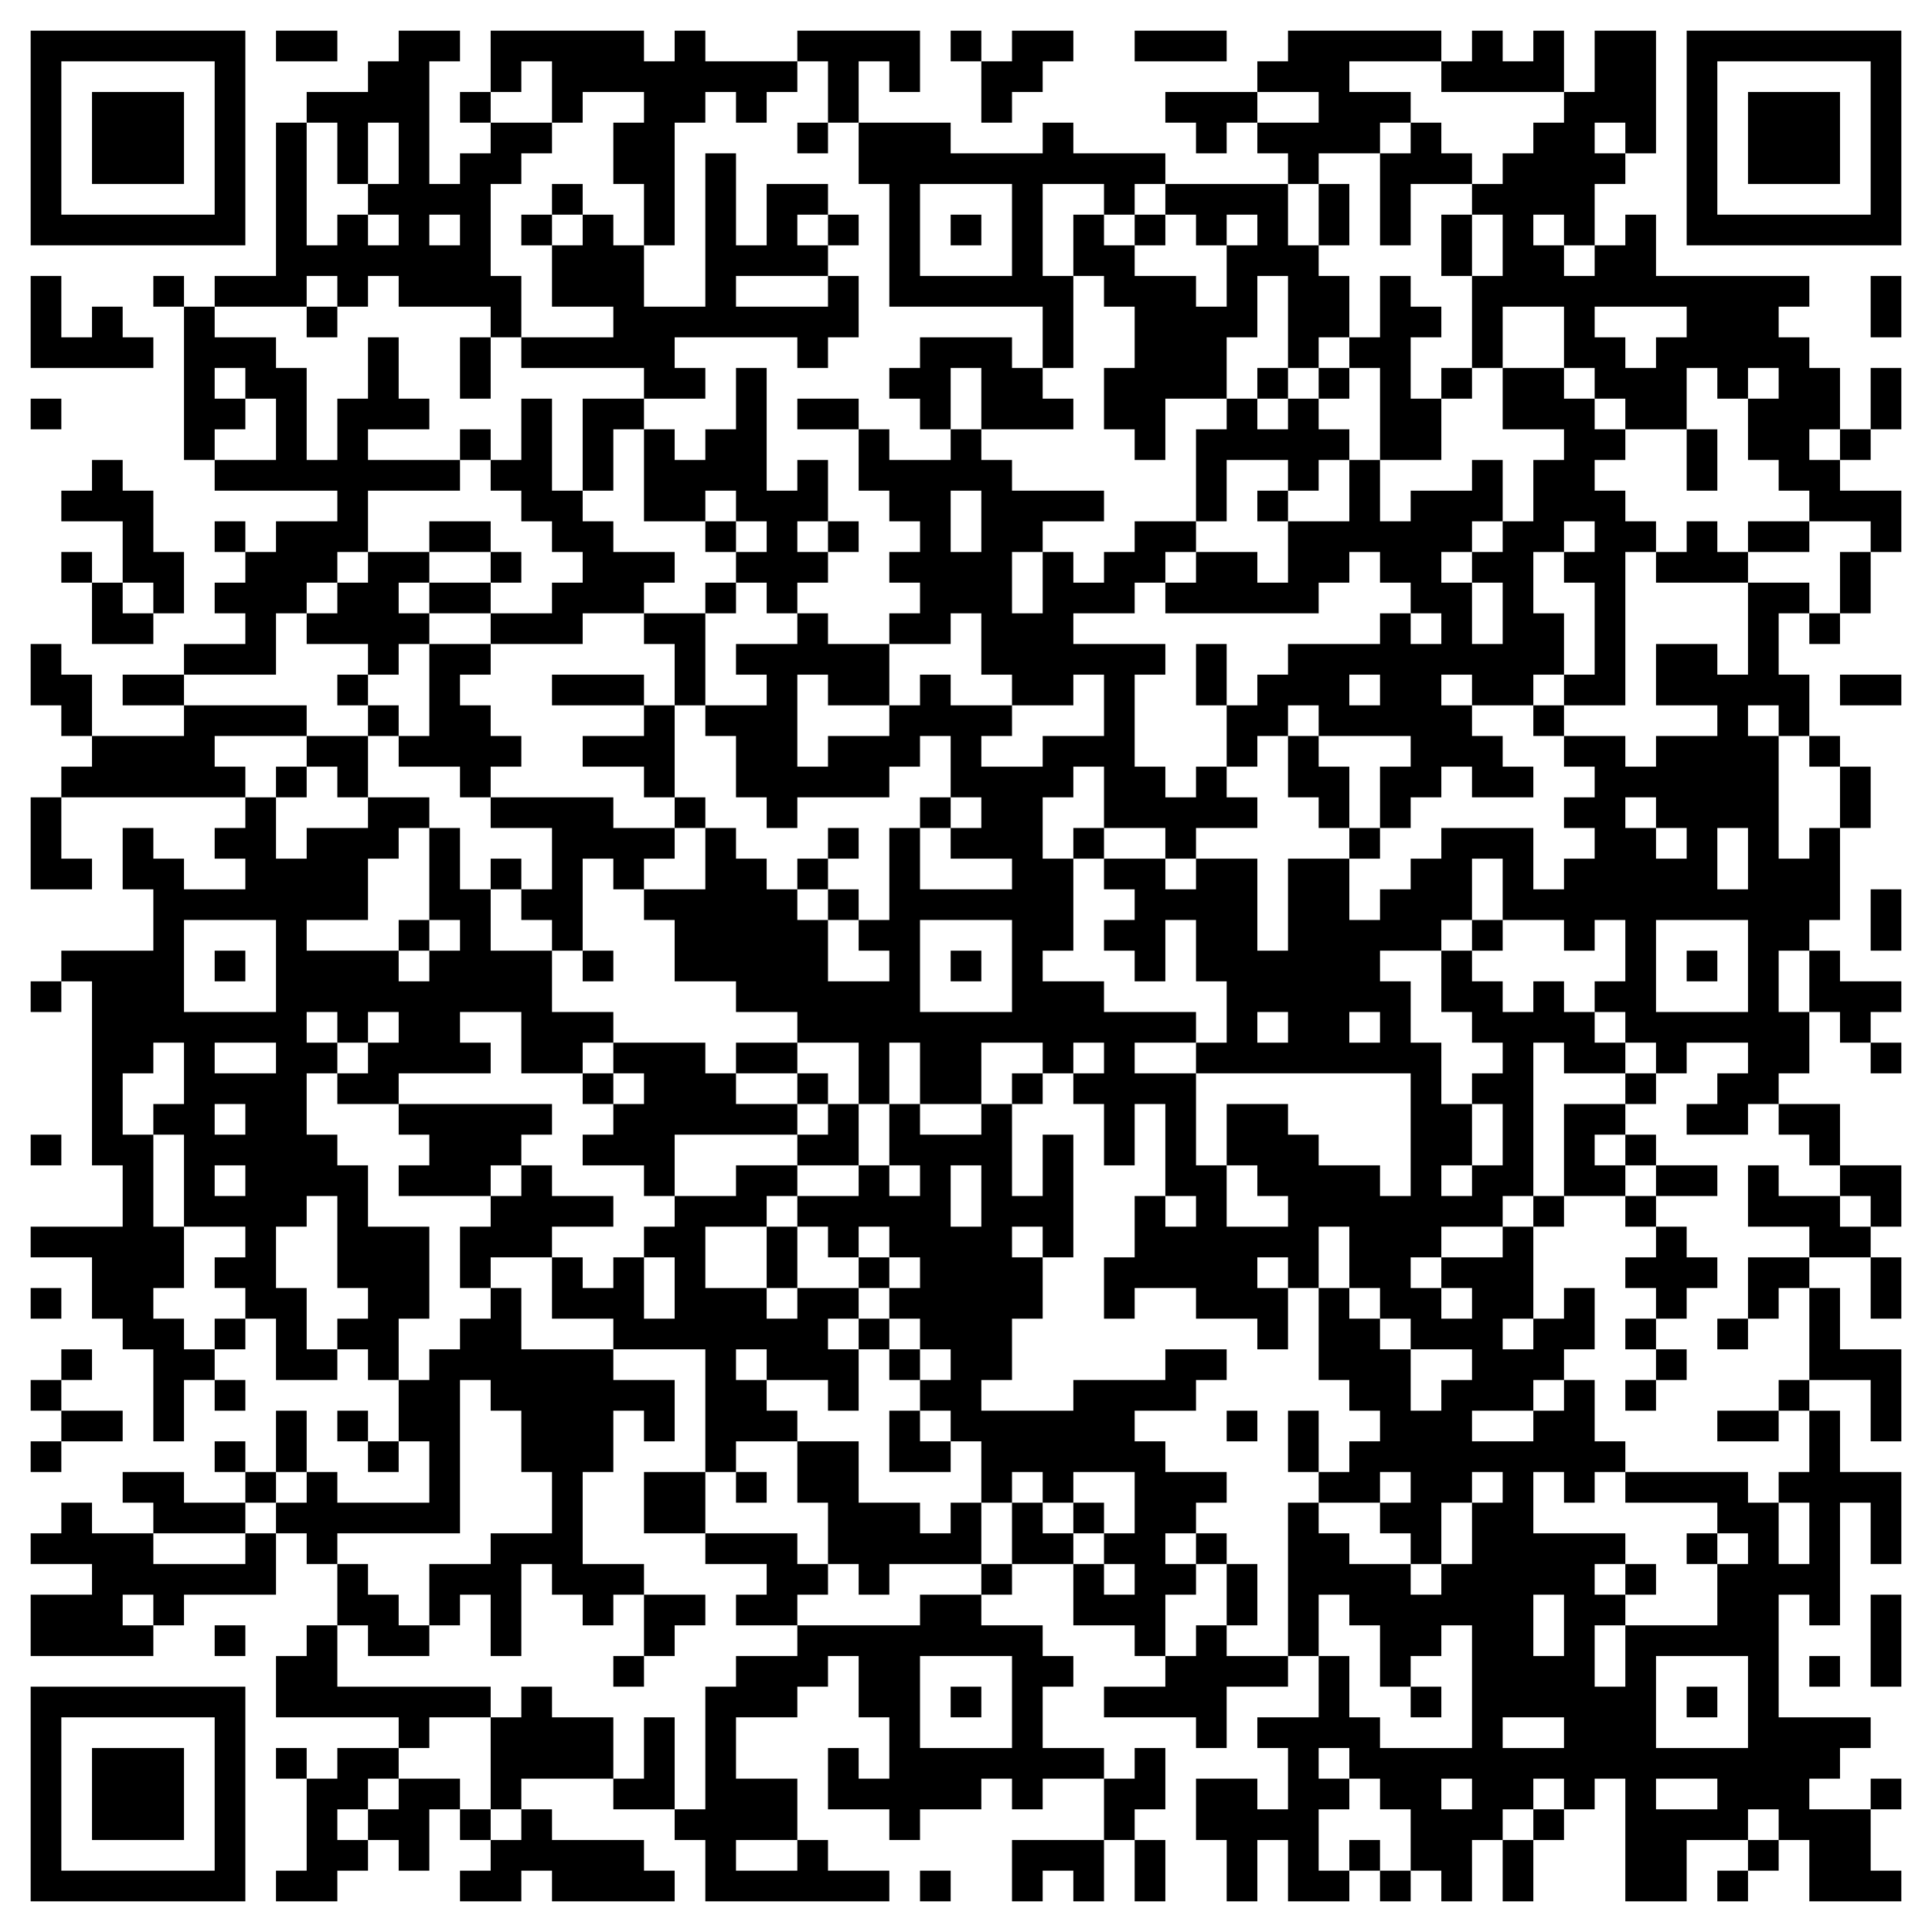
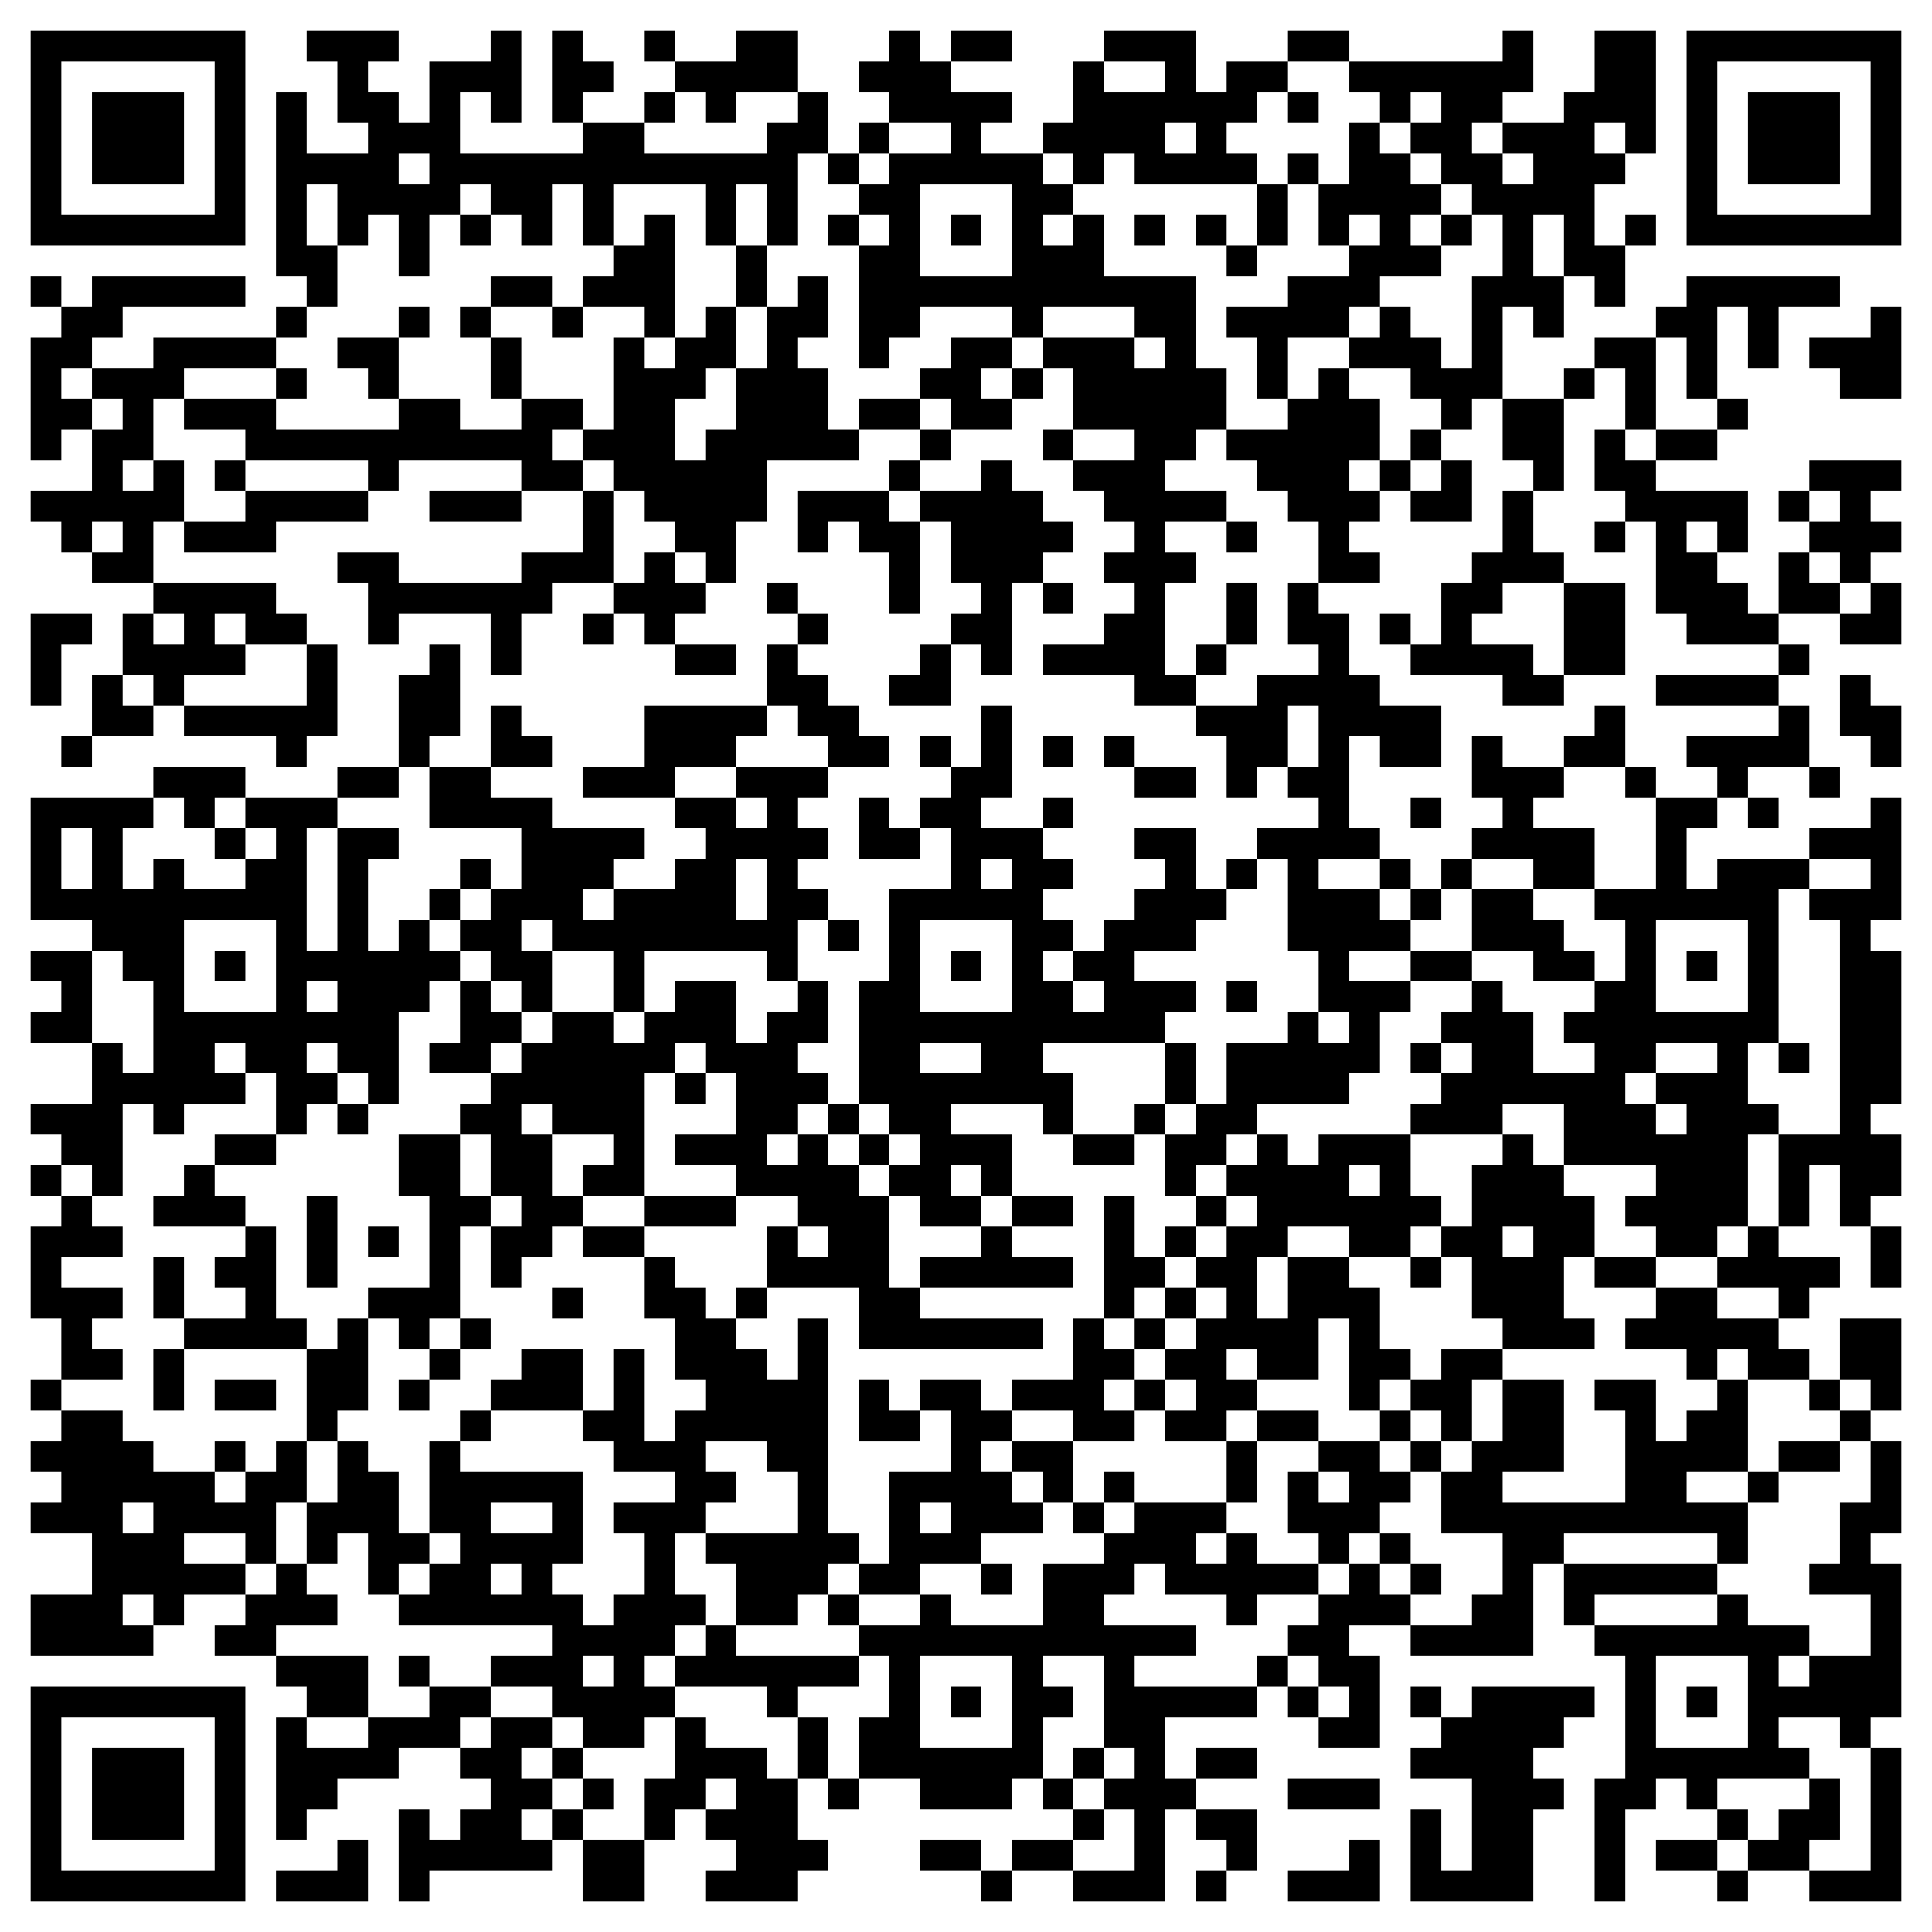
<svg xmlns="http://www.w3.org/2000/svg" viewBox="0 0 63 63">
-   <path d="M1 1h7v7h-7zM9 1h2v1h-2zM13 1h2v1h-1v4h1v-1h1v-1h2v1h-1v1h-1v3h1v2h-1v-1h-3v-1h-1v1h-1v-1h-1v1h-3v-1h2v-5h1v4h1v-1h1v1h1v-1h-1v-1h1v-2h-1v2h-1v-2h-1v-1h2v-1h1zM16 1h5v1h1v-1h1v1h3v1h-1v1h-1v-1h-1v1h-1v4h-1v-2h-1v-2h1v-1h-2v1h-1v-2h-1v1h-1zM26 1h4v2h-1v-1h-1v2h-1v-2h-1zM31 1h1v1h-1zM33 1h2v1h-1v1h-1v1h-1v-2h1zM37 1h3v1h-3zM42 1h5v1h-3v1h2v1h-1v1h-2v1h-1v-1h-1v-1h2v-1h-2v-1h1zM48 1h1v1h1v-1h1v2h-4v-1h1zM52 1h2v4h-1v-1h-1v1h1v1h-1v2h-1v-1h-1v1h1v1h1v-1h1v-1h1v2h5v1h-1v1h1v1h1v2h-1v1h1v1h2v2h-1v-1h-2v-1h-1v-1h-1v-2h1v-1h-1v1h-1v-1h-1v2h-2v-1h-1v-1h-1v-2h-2v2h-1v-3h1v-2h-1v-1h1v-1h1v-1h1v-1h1zM55 1h7v7h-7zM2 2v5h5v-5zM56 2v5h5v-5zM3 3h3v3h-3zM15 3h1v1h-1zM38 3h3v1h-1v1h-1v-1h-1zM57 3h3v3h-3zM26 4h1v1h-1zM28 4h3v1h3v-1h1v1h3v1h-1v1h-1v-1h-2v3h1v3h-1v-2h-5v-4h-1zM46 4h1v1h1v1h-2v2h-1v-3h1zM23 5h1v3h1v-2h2v1h-1v1h1v1h-3v1h3v-1h1v2h-1v1h-1v-1h-4v1h1v1h-2v-1h-4v-1h3v-1h-2v-2h1v-1h1v1h1v2h2zM18 6h1v1h-1zM30 6v3h3v-3zM38 6h4v2h1v1h1v2h-1v1h-1v-3h-1v2h-1v2h-2v2h-1v-1h-1v-2h1v-2h-1v-1h-1v-2h1v1h1v1h2v1h1v-2h1v-1h-1v1h-1v-1h-1zM43 6h1v2h-1zM14 7v1h1v-1zM17 7h1v1h-1zM27 7h1v1h-1zM31 7h1v1h-1zM37 7h1v1h-1zM47 7h1v2h-1zM1 9h1v2h1v-1h1v1h1v1h-4zM5 9h1v1h-1zM45 9h1v1h1v1h-1v2h1v2h-2v-3h-1v-1h1zM61 9h1v2h-1zM6 10h1v1h2v1h1v3h1v-2h1v-2h1v2h1v1h-2v1h3v1h-3v2h-1v1h-1v1h-1v2h-3v-1h2v-1h-1v-1h1v-1h1v-1h2v-1h-4v-1h2v-2h-1v-1h-1v1h1v1h-1v1h-1zM10 10h1v1h-1zM52 10v1h1v1h1v-1h1v-1zM15 11h1v2h-1zM30 11h3v1h1v1h1v1h-3v-2h-1v2h-1v-1h-1v-1h1zM24 12h1v4h1v-1h1v2h-1v1h1v1h-1v1h-1v-1h-1v-1h1v-1h-1v-1h-1v1h-2v-3h1v1h1v-1h1zM41 12h1v1h-1zM43 12h1v1h-1zM47 12h1v1h-1zM49 12h2v1h1v1h1v1h-1v1h1v1h1v1h-1v5h-2v-1h1v-3h-1v-1h1v-1h-1v1h-1v2h1v2h-1v1h-2v-1h-1v1h1v1h1v1h1v1h-2v-1h-1v1h-1v1h-1v-2h1v-1h-3v-1h-1v1h-1v1h-1v-2h1v-1h1v-1h3v-1h1v1h1v-1h-1v-1h-1v-1h-1v1h-1v1h-5v-1h1v-1h2v1h1v-2h2v-2h1v2h1v-1h2v-1h1v2h-1v1h-1v1h1v2h1v-2h-1v-1h1v-1h1v-2h1v-1h-2zM61 12h1v2h-1zM1 13h1v1h-1zM17 13h1v3h1v1h1v1h2v1h-1v1h-2v1h-3v-1h2v-1h1v-1h-1v-1h-1v-1h-1v-1h1zM19 13h2v1h-1v2h-1zM26 13h2v1h-2zM40 13h1v1h1v-1h1v1h1v1h-1v1h-1v-1h-2v2h-1v-3h1zM15 14h1v1h-1zM28 14h1v1h2v-1h1v1h1v1h3v1h-2v1h-1v2h1v-2h1v1h1v-1h1v-1h2v1h-1v1h-1v1h-2v1h3v1h-1v3h1v1h1v-1h1v1h1v1h-2v1h-1v-1h-2v-2h-1v1h-1v2h1v3h-1v1h2v1h3v1h-2v1h2v3h1v2h2v-1h-1v-1h-1v-2h2v1h1v1h2v1h1v-4h-7v-1h1v-2h-1v-2h-1v2h-1v-1h-1v-1h1v-1h-1v-1h2v1h1v-1h2v3h1v-3h2v2h1v-1h1v-1h1v-1h3v2h1v-1h1v-1h-1v-1h1v-1h-1v-1h2v1h1v-1h2v-1h-2v-2h2v1h1v-3h2v1h-1v2h1v2h-1v-1h-1v1h1v4h1v-1h1v3h-1v1h-1v2h1v2h-1v1h-1v1h-2v-1h1v-1h1v-1h-2v1h-1v-1h-1v-1h-1v-1h1v-2h-1v1h-1v-1h-2v-2h-1v2h-1v1h-2v1h1v2h1v2h1v2h-1v1h1v-1h1v-2h-1v-1h1v-1h-1v-1h-1v-2h1v1h1v1h1v-1h1v1h1v1h1v1h-2v-1h-1v5h-1v1h-2v1h-1v1h1v1h1v-1h-1v-1h2v-1h1v3h-1v1h1v-1h1v-1h1v2h-1v1h-1v1h-2v1h2v-1h1v-1h1v2h1v1h-1v1h-1v-1h-1v2h3v1h-1v1h1v1h-1v2h1v-2h3v-2h1v-1h-1v-1h-3v-1h4v1h1v2h1v-2h-1v-1h1v-2h1v2h2v3h-1v-2h-1v4h-1v-1h-1v4h3v1h-1v1h-1v1h2v2h1v1h-3v-2h-1v-1h-1v1h-2v2h-2v-4h-1v1h-1v-1h-1v1h-1v1h-1v2h-1v-1h-1v-2h-1v-1h-1v-1h-1v1h1v1h-1v2h1v1h-2v-2h-1v2h-1v-2h-1v-2h2v1h1v-2h-1v-1h2v-2h1v2h1v1h3v-4h-1v1h-1v1h-1v-2h-1v-1h-1v2h-1v-5h1v1h1v1h2v1h1v-1h1v-2h1v-1h-1v1h-1v2h-1v-1h-1v-1h1v-1h-1v1h-2v-1h1v-1h1v-1h-1v-1h-1v-3h1v1h1v1h1v2h1v-1h1v-1h-2v-1h-1v-1h-1v-2h-1v2h-1v-1h-1v1h1v2h-1v-1h-2v-1h-2v1h-1v-2h1v-2h1v1h1v-1h-1v-3h-1v2h-1v-2h-1v-1h1v-1h-1v1h-1v-1h-2v2h-2v-2h-1v2h-1v-2h-2v-1h-2v-1h-2v-2h-1v-1h2v-2h1v1h1v1h1v1h1v2h2v-1h-1v-1h1v-3h1v2h3v-1h-2v-1h1v-1h-1v-2h-1v1h-1v1h-3v1h-1v-1h-1v-2h-1v-1h2v-1h-1v-1h2v-1h1v1h2v2h-2v-1h-1v3h1v-1h2v-1h1v-1h1v1h2v1h-1v1h2v-1h2v-2h-1v1h-2v-1h-1v-2h-1v1h-2v-1h1v-1h-1v-1h1v-1h-1v-1h-1zM55 14h1v2h-1zM60 14h1v1h-1zM3 15h1v1h1v2h1v2h-1v-1h-1v-2h-2v-1h1zM31 16v2h1v-2zM41 16h1v1h-1zM7 17h1v1h-1zM14 17h2v1h-2zM23 17h1v1h-1zM27 17h1v1h-1zM55 17h1v1h1v1h-3v-1h1zM57 17h2v1h-2zM2 18h1v1h-1zM12 18h2v1h-1v1h1v1h-1v1h-1v-1h-2v-1h1v-1h1zM16 18h1v1h-1zM60 18h1v2h-1zM3 19h1v1h1v1h-2zM14 19h2v1h-2zM23 19h1v1h-1zM21 20h2v3h-1v-2h-1zM59 20h1v1h-1zM1 21h1v1h1v2h-1v-1h-1zM14 21h2v1h-1v1h1v1h1v1h-1v1h-1v-1h-2v-1h1zM39 21h1v2h-1zM4 22h2v1h-2zM11 22h1v1h-1zM18 22h3v1h-3zM44 22v1h1v-1zM60 22h2v1h-2zM6 23h4v1h-3v1h1v1h-6v-1h1v-1h3zM12 23h1v1h-1zM21 23h1v3h-1v-1h-2v-1h2zM50 23h1v1h-1zM10 24h2v2h-1v-1h-1zM42 24h1v1h1v2h-1v-1h-1zM59 24h1v1h-1zM9 25h1v1h-1zM60 25h1v2h-1zM1 26h1v2h1v1h-2zM8 26h1v2h1v-1h2v-1h2v1h-1v1h-1v2h-2v1h3v1h1v-1h1v-1h-1v-3h1v2h1v2h2v2h2v1h-1v1h-2v-2h-2v1h1v1h-3v1h-2v-1h1v-1h1v-1h-1v1h-1v-1h-1v1h1v1h-1v2h1v1h1v2h2v3h-1v2h-1v-1h-1v-1h1v-1h-1v-3h-1v1h-1v2h1v2h1v1h-2v-2h-1v-1h-1v-1h1v-1h-2v-3h-1v-1h1v-2h-1v1h-1v2h1v3h1v2h-1v1h1v1h1v1h-1v2h-1v-3h-1v-1h-1v-2h-2v-1h3v-2h-1v-6h-1v-1h3v-2h-1v-2h1v1h1v1h2v-1h-1v-1h1zM16 26h4v1h2v1h-1v1h-1v-1h-1v3h-1v-1h-1v-1h1v-2h-2zM22 26h1v1h-1zM30 26h1v1h-1zM53 26v1h1v1h1v-1h-1v-1zM27 27h1v1h-1zM35 27h1v1h-1zM44 27h1v1h-1zM56 27v2h1v-2zM16 28h1v1h-1zM26 28h1v1h-1zM27 29h1v1h-1zM61 29h1v2h-1zM6 30v3h3v-3zM13 30h1v1h-1zM30 30v3h3v-3zM48 30h1v1h-1zM54 30v3h3v-3zM7 31h1v1h-1zM19 31h1v1h-1zM31 31h1v1h-1zM55 31h1v1h-1zM59 31h1v1h2v1h-1v1h-1v-1h-1zM1 32h1v1h-1zM41 33v1h1v-1zM44 33v1h1v-1zM7 34v1h2v-1zM20 34h3v1h1v1h2v1h-4v2h-1v-1h-2v-1h1v-1h1v-1h-1zM24 34h2v1h-2zM61 34h1v1h-1zM19 35h1v1h-1zM26 35h1v1h-1zM33 35h1v1h-1zM53 35h1v1h-1zM7 36v1h1v-1zM13 36h5v1h-1v1h-1v1h-3v-1h1v-1h-1zM27 36h1v2h-2v-1h1zM29 36h1v1h2v-1h1v3h1v-2h1v4h-1v-1h-1v1h1v2h-1v2h-1v1h3v-1h3v-1h2v1h-1v1h-2v1h1v1h2v1h-1v1h-1v1h1v1h-1v2h-1v-1h-2v-2h1v1h1v-1h-1v-1h1v-2h-2v1h-1v-1h-1v1h-1v-2h-1v-1h-1v-1h1v-1h-1v-1h-1v-1h1v-1h-1v-1h-1v1h-1v-1h-1v-1h2v-1h1v1h1v-1h-1zM51 36h2v1h-1v1h1v1h-2zM58 36h2v2h-1v-1h-1zM1 37h1v1h-1zM53 37h1v1h-1zM7 38v1h1v-1zM17 38h1v1h2v1h-2v1h-2v1h-1v-2h1v-1h1zM24 38h2v1h-1v1h-2v2h2v1h1v-1h2v1h-1v1h1v2h-1v-1h-2v-1h-1v1h1v1h1v1h-2v1h-1v-4h-3v-1h-2v-2h1v1h1v-1h1v2h1v-2h-1v-1h1v-1h2zM31 38v2h1v-2zM54 38h2v1h-2zM57 38h1v1h2v1h1v1h-2v-1h-2zM60 38h2v2h-1v-1h-1zM50 39h1v1h-1zM53 39h1v1h-1zM25 40h1v2h-1zM54 40h1v1h1v1h-1v1h-1v-1h-1v-1h1zM28 41h1v1h-1zM57 41h2v1h-1v1h-1zM61 41h1v2h-1zM1 42h1v1h-1zM16 42h1v2h3v1h2v2h-1v-1h-1v2h-1v3h2v1h-1v1h-1v-1h-1v-1h-1v3h-1v-2h-1v1h-1v-2h2v-1h2v-2h-1v-2h-1v-1h-1v5h-4v1h-1v-1h-1v-1h1v-1h1v1h3v-2h-1v-2h1v-1h1v-1h1zM59 42h1v2h2v3h-1v-2h-2zM7 43h1v1h-1zM28 43h1v1h-1zM53 43h1v1h-1zM56 43h1v1h-1zM2 44h1v1h-1zM29 44h1v1h-1zM54 44h1v1h-1zM1 45h1v1h-1zM7 45h1v1h-1zM53 45h1v1h-1zM58 45h1v1h-1zM2 46h2v1h-2zM9 46h1v2h-1zM11 46h1v1h-1zM29 46h1v1h1v1h-2zM40 46h1v1h-1zM42 46h1v2h-1zM56 46h2v1h-2zM1 47h1v1h-1zM7 47h1v1h-1zM12 47h1v1h-1zM26 47h2v2h2v1h1v-1h1v2h-3v1h-1v-1h-1v-2h-1zM4 48h2v1h2v1h-3v-1h-1zM8 48h1v1h-1zM21 48h2v2h-2zM24 48h1v1h-1zM2 49h1v1h2v1h3v-1h1v2h-3v1h-1v-1h-1v1h1v1h-4v-2h2v-1h-2v-1h1zM33 49h1v1h1v1h-2zM35 49h1v1h-1zM23 50h3v1h1v1h-1v1h-2v-1h1v-1h-2zM39 50h1v1h-1zM55 50h1v1h-1zM11 51h1v1h1v1h1v1h-2v-1h-1zM32 51h1v1h-1zM40 51h1v2h-1zM53 51h1v1h-1zM21 52h2v1h-1v1h-1zM30 52h2v1h2v1h1v1h-1v2h2v1h-2v1h-1v-1h-1v1h-2v1h-1v-1h-2v-2h1v1h1v-2h-1v-2h-1v1h-1v1h-2v2h2v2h-2v1h2v-1h1v1h2v1h-6v-2h-1v-1h1v-4h1v-1h2v-1h4zM50 52v2h1v-2zM61 52h1v3h-1zM7 53h1v1h-1zM10 53h1v2h5v1h-2v1h-1v-1h-4v-2h1zM39 53h1v1h2v1h-2v2h-1v-1h-3v-1h2v-1h1zM20 54h1v1h-1zM30 54v3h3v-3zM54 54v3h3v-3zM59 54h1v1h-1zM1 55h7v7h-7zM17 55h1v1h2v2h-3v1h-1v-3h1zM31 55h1v1h-1zM46 55h1v1h-1zM55 55h1v1h-1zM2 56v5h5v-5zM21 56h1v3h-2v-1h1zM49 56v1h2v-1zM3 57h3v3h-3zM9 57h1v1h-1zM11 57h2v1h-1v1h-1v1h1v1h-1v1h-2v-1h1v-3h1zM37 57h1v2h-1v1h-1v-2h1zM13 58h2v1h-1v2h-1v-1h-1v-1h1zM47 58v1h1v-1zM54 58v1h2v-1zM61 58h1v1h-1zM15 59h1v1h-1zM17 59h1v1h3v1h1v1h-4v-1h-1v1h-2v-1h1v-1h1zM50 59h1v1h-1zM33 60h3v2h-1v-1h-1v1h-1zM37 60h1v2h-1zM44 60h1v1h-1zM49 60h1v2h-1zM57 60h1v1h-1zM30 61h1v1h-1zM45 61h1v1h-1zM56 61h1v1h-1z" />
+   <path d="M1 1h7v7h-7zM10 1h3v1h-1v1h1v1h1v-2h2v-1h1v3h-1v-1h-1v2h4v-1h2v1h4v-1h1v-1h1v2h-1v3h-1v-2h-1v2h-1v-2h-3v2h-1v-2h-1v2h-1v-1h-1v-1h-1v1h-1v2h-1v-2h-1v1h-1v-2h-1v2h1v2h-1v-1h-1v-6h1v2h2v-1h-1v-2h-1zM18 1h1v1h1v1h-1v1h-1zM21 1h1v1h-1zM24 1h2v2h-2v1h-1v-1h-1v-1h2zM29 1h1v1h1v1h2v1h-1v1h2v1h1v1h-1v1h1v-1h1v2h3v3h1v2h-1v1h-1v1h2v1h-2v1h1v1h-1v3h1v1h-2v-1h-3v-1h2v-1h1v-1h-1v-1h1v-1h-1v-1h-1v-1h2v-1h-2v-2h-1v-1h3v1h1v-1h-1v-1h-3v1h-1v-1h-3v1h-1v1h-1v-4h1v-1h-1v-1h1v-1h2v-1h-2v-1h-1v-1h1zM31 1h2v1h-2zM36 1h3v2h1v-1h2v1h-1v1h-1v1h1v1h-4v-1h-1v1h-1v-1h-1v-1h1v-2h1v1h2v-1h-2zM42 1h2v1h-2zM49 1h1v2h-1v1h-1v1h1v1h1v-1h-1v-1h2v-1h1v-2h2v4h-1v-1h-1v1h1v1h-1v2h1v2h-1v-1h-1v-2h-1v2h1v2h-1v-1h-1v3h-1v1h-1v-1h-1v-1h-2v-1h1v-1h1v1h1v1h1v-3h1v-2h-1v-1h-1v-1h-1v-1h1v-1h-1v1h-1v-1h-1v-1h5zM55 1h7v7h-7zM2 2v5h5v-5zM56 2v5h5v-5zM3 3h3v3h-3zM21 3h1v1h-1zM42 3h1v1h-1zM57 3h3v3h-3zM28 4h1v1h-1zM38 4v1h1v-1zM44 4h1v1h1v1h1v1h-1v1h1v1h-2v1h-1v1h-2v2h-1v-2h-1v-1h2v-1h2v-1h1v-1h-1v1h-1v-2h1zM13 5v1h1v-1zM27 5h1v1h-1zM42 5h1v1h-1zM30 6v3h3v-3zM41 6h1v2h-1zM15 7h1v1h-1zM21 7h1v4h-1v-1h-2v-1h1v-1h1zM27 7h1v1h-1zM31 7h1v1h-1zM37 7h1v1h-1zM39 7h1v1h-1zM47 7h1v1h-1zM53 7h1v1h-1zM24 8h1v2h-1zM40 8h1v1h-1zM1 9h1v1h-1zM3 9h5v1h-4v1h-1v1h-1v1h1v1h-1v1h-1v-4h1v-1h1zM16 9h2v1h-2zM26 9h1v2h-1v1h1v2h1v1h-3v2h-1v2h-1v-1h-1v-1h-1v-1h-1v-1h-1v-1h1v-3h1v1h1v-1h1v-1h1v2h-1v1h-1v2h1v-1h1v-2h1v-2h1zM55 9h5v1h-2v2h-1v-2h-1v3h-1v-2h-1v-1h1zM9 10h1v1h-1zM13 10h1v1h-1zM15 10h1v1h-1zM18 10h1v1h-1zM61 10h1v3h-2v-1h-1v-1h2zM5 11h4v1h-3v1h-1v2h-1v1h1v-1h1v2h-1v2h-2v-1h1v-1h-1v1h-1v-1h-1v-1h2v-2h1v-1h-1v-1h2zM11 11h2v2h-1v-1h-1zM16 11h1v2h-1zM31 11h2v1h-1v1h1v1h-2v-1h-1v-1h1zM52 11h2v3h-1v-2h-1zM9 12h1v1h-1zM33 12h1v1h-1zM43 12h1v1h1v2h-1v1h1v1h-1v1h1v1h-2v-2h-1v-1h-1v-1h-1v-1h2v-1h1zM51 12h1v1h-1zM6 13h3v1h4v-1h2v1h2v-1h2v1h-1v1h1v1h-2v-1h-4v1h-1v-1h-4v-1h-2zM28 13h2v1h-2zM49 13h2v3h-1v-1h-1zM56 13h1v1h-1zM30 14h1v1h-1zM34 14h1v1h-1zM46 14h1v1h-1zM52 14h1v1h1v1h3v2h-1v-1h-1v1h1v1h1v1h1v1h-3v-1h-1v-3h-1v-1h-1zM54 14h2v1h-2zM7 15h1v1h-1zM29 15h1v1h-1zM32 15h1v1h1v1h1v1h-1v1h-1v3h-1v-1h-1v-1h1v-1h-1v-2h-1v-1h2zM45 15h1v1h-1zM47 15h1v2h-2v-1h1zM59 15h3v1h-1v1h1v1h-1v1h-1v-1h-1v-1h1v-1h-1zM8 16h4v1h-3v1h-3v-1h2zM14 16h3v1h-3zM19 16h1v3h-2v1h-1v2h-1v-2h-3v1h-1v-2h-1v-1h2v1h4v-1h2zM26 16h3v1h1v3h-1v-2h-1v-1h-1v1h-1zM49 16h1v2h1v1h-2v1h-1v1h2v1h1v1h-2v-1h-3v-1h1v-2h1v-1h1zM58 16h1v1h-1zM40 17h1v1h-1zM52 17h1v1h-1zM21 18h1v1h1v1h-1v1h-1v-1h-1v-1h1zM58 18h1v1h1v1h-2zM5 19h4v1h1v1h-2v-1h-1v1h1v1h-2v1h-1v-1h-1v-2h1v1h1v-1h-1zM25 19h1v1h-1zM34 19h1v1h-1zM40 19h1v2h-1zM42 19h1v1h1v2h1v1h2v2h-2v-1h-1v3h1v1h-2v1h2v1h1v1h-2v1h2v1h-1v2h-1v1h-3v1h-1v1h-1v1h-1v-2h1v-1h1v-2h2v-1h1v1h1v-1h-1v-2h-1v-3h-1v-1h2v-1h-1v-1h1v-2h-1v2h-1v1h-1v-2h-1v-1h2v-1h2v-1h-1zM51 19h2v3h-2zM61 19h1v2h-2v-1h1zM1 20h2v1h-1v2h-1zM19 20h1v1h-1zM26 20h1v1h-1zM45 20h1v1h-1zM10 21h1v3h-1v1h-1v-1h-3v-1h4zM14 21h1v3h-1v1h-1v-3h1zM22 21h2v1h-2zM25 21h1v1h1v1h1v1h1v1h-2v-1h-1v-1h-1zM30 21h1v2h-2v-1h1zM39 21h1v1h-1zM58 21h1v1h-1zM3 22h1v1h1v1h-2zM54 22h4v1h-4zM60 22h1v1h1v2h-1v-1h-1zM16 23h1v1h1v1h-2zM21 23h4v1h-1v1h-2v1h-3v-1h2zM32 23h1v3h-1v1h2v1h1v1h-1v1h1v1h-1v1h1v1h1v-1h-1v-1h1v-1h1v-1h1v-1h-1v-1h2v2h1v1h-1v1h-2v1h2v1h-1v1h-4v1h1v2h-1v-1h-3v1h2v2h-1v-1h-1v1h1v1h-2v-1h-1v-1h1v-1h-1v-1h-1v-4h1v-3h2v-2h-1v-1h1v-1h1zM52 23h1v2h-2v-1h1zM58 23h1v2h-2v1h-1v-1h-1v-1h3zM2 24h1v1h-1zM30 24h1v1h-1zM34 24h1v1h-1zM36 24h1v1h-1zM48 24h1v1h2v1h-1v1h2v2h-2v-1h-2v-1h1v-1h-1zM5 25h3v1h-1v1h-1v-1h-1zM11 25h2v1h-2zM14 25h2v1h2v1h3v1h-1v1h-1v1h1v-1h2v-1h1v-1h-1v-1h2v1h1v-1h-1v-1h3v1h-1v1h1v1h-1v1h1v1h-1v2h-1v-1h-4v2h-1v-2h-2v-1h-1v1h1v2h-1v-1h-1v-1h-1v-1h1v-1h1v-2h-3zM37 25h2v1h-2zM53 25h1v1h-1zM59 25h1v1h-1zM1 26h4v1h-1v2h1v-1h1v1h2v-1h1v-1h-1v-1h3v1h-1v4h1v-4h2v1h-1v3h1v-1h1v1h1v1h-1v1h-1v3h-1v-1h-1v-1h-1v1h1v1h-1v1h-1v-2h-1v-1h-1v1h1v1h-2v1h-1v-1h-1v3h-1v-1h-1v-1h-1v-1h2v-2h1v1h1v-3h-1v-1h-1v-1h-2zM28 26h1v1h1v1h-2zM34 26h1v1h-1zM46 26h1v1h-1zM54 26h2v1h-1v2h1v-1h3v1h-1v5h-1v2h1v1h-1v3h-1v1h-2v-1h-1v-1h1v-1h-3v-2h-2v1h-3v-1h1v-1h1v-1h-1v-1h1v-1h1v1h1v2h2v-1h-1v-1h1v-1h1v-2h-1v-1h2zM57 26h1v1h-1zM61 26h1v4h-1v1h1v5h-1v1h1v2h-1v1h-1v-2h-1v2h-1v-3h2v-7h-1v-1h2v-1h-2v-1h2zM2 27v2h1v-2zM7 27h1v1h-1zM15 28h1v1h-1zM24 28v2h1v-2zM32 28v1h1v-1zM40 28h1v1h-1zM45 28h1v1h-1zM47 28h1v1h-1zM14 29h1v1h-1zM46 29h1v1h-1zM48 29h2v1h1v1h1v1h-2v-1h-2zM6 30v3h3v-3zM27 30h1v1h-1zM30 30v3h3v-3zM54 30v3h3v-3zM1 31h2v3h-2v-1h1v-1h-1zM7 31h1v1h-1zM31 31h1v1h-1zM46 31h2v1h-2zM55 31h1v1h-1zM10 32v1h1v-1zM15 32h1v1h1v1h-1v1h-2v-1h1zM22 32h2v2h1v-1h1v-1h1v2h-1v1h1v1h-1v1h-1v1h1v-1h1v1h1v1h1v3h1v1h4v1h-6v-2h-3v-2h1v1h1v-1h-1v-1h-2v-1h-2v-1h2v-2h-1v-1h-1v1h-1v4h-2v-1h1v-1h-2v-1h-1v1h1v2h1v1h-1v1h-1v1h-1v-2h1v-1h-1v-2h-1v-1h1v-1h1v-1h1v-1h2v1h1v-1h1zM40 32h1v1h-1zM30 34v1h2v-1zM38 34h1v2h-1zM46 34h1v1h-1zM54 34v1h-1v1h1v1h1v-1h-1v-1h2v-1zM58 34h1v1h-1zM22 35h1v1h-1zM11 36h1v1h-1zM27 36h1v1h-1zM37 36h1v1h-1zM7 37h2v1h-2zM13 37h2v2h1v1h-1v3h-1v1h-1v-1h-1v-1h2v-3h-1zM28 37h1v1h-1zM35 37h2v1h-2zM41 37h1v1h1v-1h3v2h1v1h-1v1h-2v-1h-2v1h-1v2h1v-2h2v1h1v2h1v1h-1v1h-1v-3h-1v2h-2v-1h-1v1h1v1h-1v1h-2v-1h1v-1h-1v-1h1v-1h1v-1h-1v-1h1v-1h1v-1h-1v-1h1zM49 37h1v1h1v1h1v2h-1v2h1v1h-3v-1h-1v-2h-1v-1h1v-2h1zM1 38h1v1h-1zM6 38h1v1h1v1h-3v-1h1zM44 38v1h1v-1zM2 39h1v1h1v1h-2v1h2v1h-1v1h1v1h-2v-2h-1v-3h1zM10 39h1v3h-1zM21 39h3v1h-3zM33 39h2v1h-2zM36 39h1v2h1v1h-1v1h-1zM39 39h1v1h-1zM8 40h1v3h1v1h-4v-1h2v-1h-1v-1h1zM12 40h1v1h-1zM19 40h2v1h-2zM32 40h1v1h2v1h-5v-1h2zM38 40h1v1h-1zM49 40v1h1v-1zM57 40h1v1h2v1h-1v1h-1v-1h-2v-1h1zM61 40h1v2h-1zM5 41h1v2h-1zM21 41h1v1h1v1h1v1h1v1h1v-2h1v7h1v1h-1v1h-1v1h-2v-2h-1v-1h3v-2h-1v-1h-2v1h1v1h-1v1h-1v2h1v1h-1v1h-1v1h1v1h-1v1h-2v-1h-1v-1h-2v-1h2v-1h-5v-1h1v-1h1v-1h-1v-3h1v1h4v3h-1v1h1v1h1v-1h1v-2h-1v-1h2v-1h-2v-1h-1v-1h1v-2h1v3h1v-1h1v-1h-1v-2h-1zM46 41h1v1h-1zM52 41h2v1h-2zM18 42h1v1h-1zM24 42h1v1h-1zM38 42h1v1h-1zM54 42h2v1h2v1h1v1h-2v-1h-1v1h-1v-1h-2v-1h1zM11 43h1v3h-1v1h-1v-3h1zM15 43h1v1h-1zM35 43h1v1h1v1h-1v1h1v1h-2v-1h-2v-1h2zM37 43h1v1h-1zM60 43h2v3h-1v-1h-1zM5 44h1v2h-1zM14 44h1v1h-1zM17 44h2v2h-3v-1h1zM47 44h2v1h-1v2h-1v-1h-1v-1h1zM1 45h1v1h-1zM7 45h2v1h-2zM13 45h1v1h-1zM28 45h1v1h1v1h-2zM30 45h2v1h1v1h-1v1h1v1h1v1h-2v1h-2v1h-2v-1h1v-3h2v-2h-1zM37 45h1v1h-1zM49 45h2v3h-2v1h4v-3h-1v-1h2v2h1v-1h1v-1h1v3h-2v1h2v2h-1v-1h-5v1h-1v3h-4v-1h2v-1h1v-2h-2v-2h1v-1h1zM59 45h1v1h-1zM2 46h2v1h1v1h2v1h1v-1h1v-1h1v2h-1v2h-1v-1h-2v1h2v1h-2v1h-1v-1h-1v1h1v1h-4v-2h2v-2h-2v-1h1v-1h-1v-1h1zM15 46h1v1h-1zM41 46h2v1h-2zM45 46h1v1h-1zM60 46h1v1h-1zM7 47h1v1h-1zM11 47h1v1h1v2h1v1h-1v1h-1v-2h-1v1h-1v-2h1zM33 47h2v2h-1v-1h-1zM40 47h1v2h-1zM43 47h2v1h1v1h-1v1h-1v1h-1v-1h-1v-2h1v1h1v-1h-1zM46 47h1v1h-1zM58 47h2v1h-2zM61 47h1v3h-1v1h1v5h-1v1h-1v-1h-2v1h1v1h-3v1h-1v-1h-1v1h-1v3h-1v-4h1v-4h-1v-1h4v-1h1v1h2v1h-1v1h1v-1h2v-2h-2v-1h1v-2h1zM36 48h1v1h-1zM57 48h1v1h-1zM4 49v1h1v-1zM16 49v1h2v-1zM30 49v1h1v-1zM35 49h1v1h-1zM37 49h3v1h-1v1h1v-1h1v1h2v1h-2v1h-1v-1h-2v-1h-1v1h-1v1h3v1h-2v1h4v1h-3v2h1v1h-1v3h-3v-1h2v-2h-1v-1h1v-1h-1v-3h-2v1h1v1h-1v2h-1v1h-3v-1h-2v-2h1v-2h-1v-1h2v-1h1v1h3v-2h2v-1h1zM45 50h1v1h-1zM9 51h1v1h1v1h-2v1h-2v-1h1v-1h1zM16 51v1h1v-1zM32 51h1v1h-1zM44 51h1v1h1v1h-2v1h1v3h-2v-1h1v-1h-1v-1h-1v-1h1v-1h1zM46 51h1v1h-1zM51 51h5v1h-4v1h-1zM27 52h1v1h-1zM23 53h1v1h4v1h-2v1h-1v-1h-3v-1h1zM9 54h3v2h-2v-1h-1zM13 54h1v1h-1zM19 54v1h1v-1zM30 54v3h3v-3zM41 54h1v1h-1zM54 54v3h3v-3zM1 55h7v7h-7zM14 55h2v1h-1v1h-2v1h-2v1h-1v1h-1v-4h1v1h2v-1h2zM31 55h1v1h-1zM42 55h1v1h-1zM46 55h1v1h-1zM48 55h4v1h-1v1h-1v1h1v1h-1v3h-4v-3h1v2h1v-3h-2v-1h1v-1h1zM55 55h1v1h-1zM2 56v5h5v-5zM16 56h2v1h-1v1h1v1h-1v1h1v1h-4v1h-1v-3h1v1h1v-1h1v-1h-1v-1h1zM22 56h1v1h2v1h1v2h1v1h-1v1h-3v-1h1v-1h-1v-1h1v-1h-1v1h-1v1h-1v-2h1zM26 56h1v2h-1zM3 57h3v3h-3zM18 57h1v1h-1zM35 57h1v1h-1zM39 57h2v1h-2zM61 57h1v5h-3v-1h2zM19 58h1v1h-1zM27 58h1v1h-1zM34 58h1v1h-1zM42 58h3v1h-3zM59 58h1v2h-1v1h-2v-1h1v-1h1zM18 59h1v1h-1zM35 59h1v1h-1zM39 59h2v2h-1v-1h-1zM56 59h1v1h-1zM11 60h1v2h-3v-1h2zM19 60h2v2h-2zM30 60h2v1h-2zM33 60h2v1h-2zM44 60h1v2h-3v-1h2zM54 60h2v1h-2zM32 61h1v1h-1zM39 61h1v1h-1zM56 61h1v1h-1z" />
</svg>
